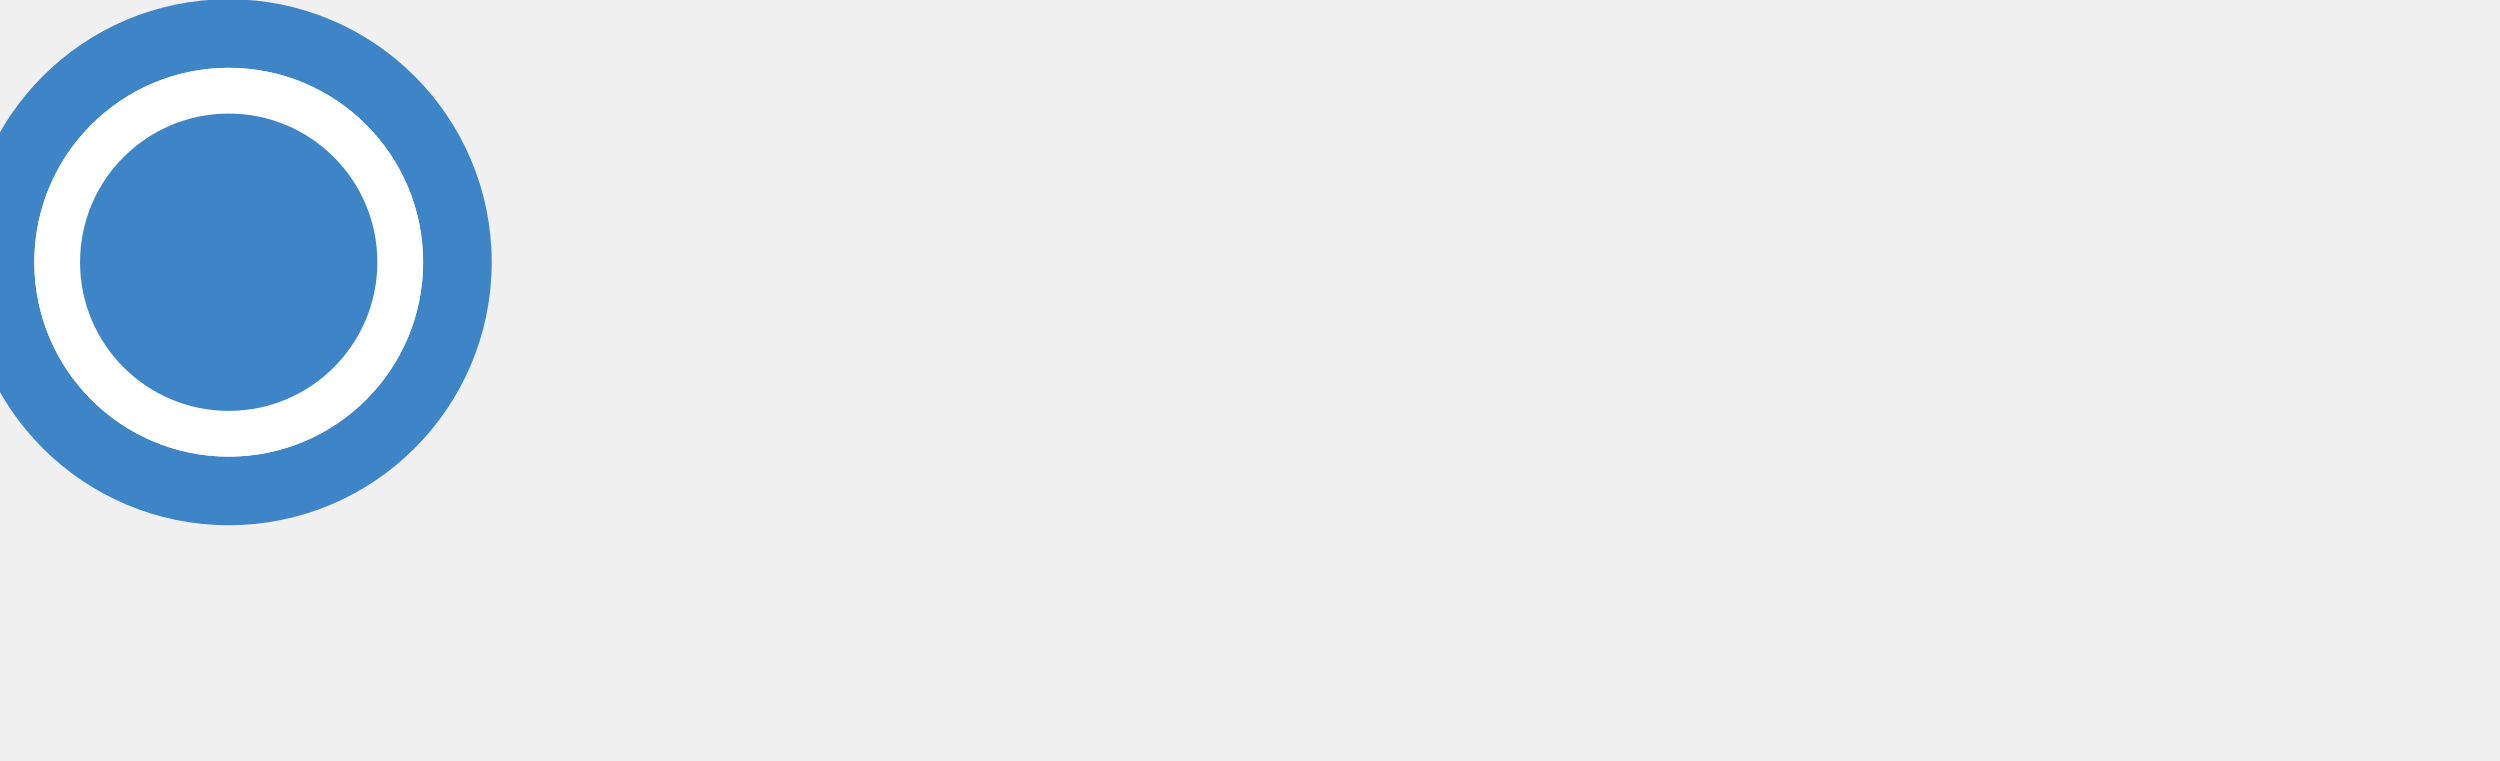
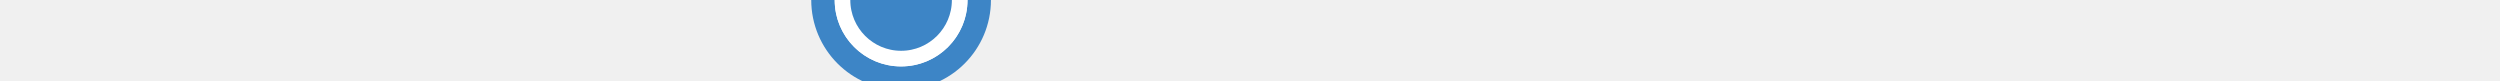
- <svg xmlns="http://www.w3.org/2000/svg" xmlns:xlink="http://www.w3.org/1999/xlink" width="99.31" height="30.2" viewBox="-10 0 109.31 10.31" style="text-align: center">
+ <svg xmlns="http://www.w3.org/2000/svg" xmlns:xlink="http://www.w3.org/1999/xlink" width="99.31" height="3.2" viewBox="-10 0 109.31 10.31" style="text-align: center">
  <defs>
    <path id="loop-normalc" d="M68.37.87c2-.17-24.75,0-37.62,0-11.88,0,0,0-28.59.13Z" />
    <radialGradient id="fadec" cx="0" cy="0" fx="0" fy="0" r="20" gradientUnits="userSpaceOnUse">
      <stop stop-color="#3d85c6" stop-opacity="1" offset="0" />
    </radialGradient>
  </defs>
  <use style="fill:none;stroke:#ccc;stroke-width:0;" xlink:href="#loop-normalc" />
  <g style="mask:url(#tail)">
    <circle style="fill:url(#fadec);" fill="#3d85c6" stroke="white" stroke-width="2" stroke-miterlimit="1" cx="0" cy="0" r="7.5">
      <animateMotion style="text-align: center" dur="21s" repeatCount="indefinite">
        <mpath xlink:href="#loop-normalc" />
      </animateMotion>
    </circle>
    <circle cx="0" cy="0" fill="none" r="10" stroke="#3d85c6" stroke-width="3">
      <animate attributeName="r" from="7" to="-3" dur="1.5s" begin="0s" repeatCount="indefinite" />
      <animate attributeName="opacity" from="7" to="3" dur="2s" begin="0s" repeatCount="indefinite" />
      <animateMotion calcMode="linear" dur="21s" repeatCount="indefinite" path="M68.37.87c2-.17-24.75,0-37.62,0-11.88,0,0,0-28.59.13Z" />
    </circle>
  </g>
  <defs>
    <path id="loop-normal" d="M68.37.87c2-.17-24.75,0-37.62,0-11.88,0,0,0-28.59.13Z" />
    
    disput
    

	  <radialGradient id="fade" cx="0" cy="0" fx="0" fy="0" r="20" gradientUnits="userSpaceOnUse">
      <stop stop-color="#3d85c6" stop-opacity="1" offset="0" />
    </radialGradient>
  </defs>
  <use style="fill:none;stroke:#ccc;stroke-width:0;" xlink:href="#loop-normal" />
  <g style="mask:url(#tail)">
    <circle cx="0" cy="0" fill="none" r="0" stroke="transparent" stroke-width="20">
      <animate attributeName="r" from="2.9" to="21" dur="1.9s" begin="0s" repeatCount="indefinite" />
      <animate attributeName="opacity" from="1.9" to="0" dur="1.9s" begin="0s" repeatCount="indefinite" />
      <animateMotion calcMode="linear" id="a" dur="25s" keyTimes="0;0.1;1" keyPoints="0;0.0;1" repeatCount="indefinite" path="M68.37.87c2-.17-24.75,0-37.62,0-11.88,0,0,0-28.59.13Z" />
    </circle>
    <circle style="fill:url(#fade);" fill="#3d85c6" stroke="white" stroke-width="2" stroke-miterlimit="1" cx="0" cy="0" r="7.5">
      <animateMotion style="text-align: center" calcMode="linear" id="a" dur="25s" repeatCount="indefinite" keyTimes="0;0.1;1" keyPoints="0;0.0;1">
        <mpath xlink:href="#loop-normal" />
      </animateMotion>
    </circle>
    <circle cx="0" cy="0" fill="none" r="1" stroke="#3d85c6" stroke-width="3">
      <animate attributeName="r" from="7" to="-3" dur="1s" begin="0s" repeatCount="indefinite" />
      <animate attributeName="opacity" from="8" to="3" dur="2s" begin="0s" repeatCount="indefinite" />
      <animateMotion calcMode="linear" id="a" dur="25s" keyTimes="0;0.1;1" keyPoints="0;0.0;1" repeatCount="indefinite" path="M68.37.87c2-.17-24.75,0-37.62,0-11.88,0,0,0-28.59.13Z" />
    </circle>
  </g>
</svg>
